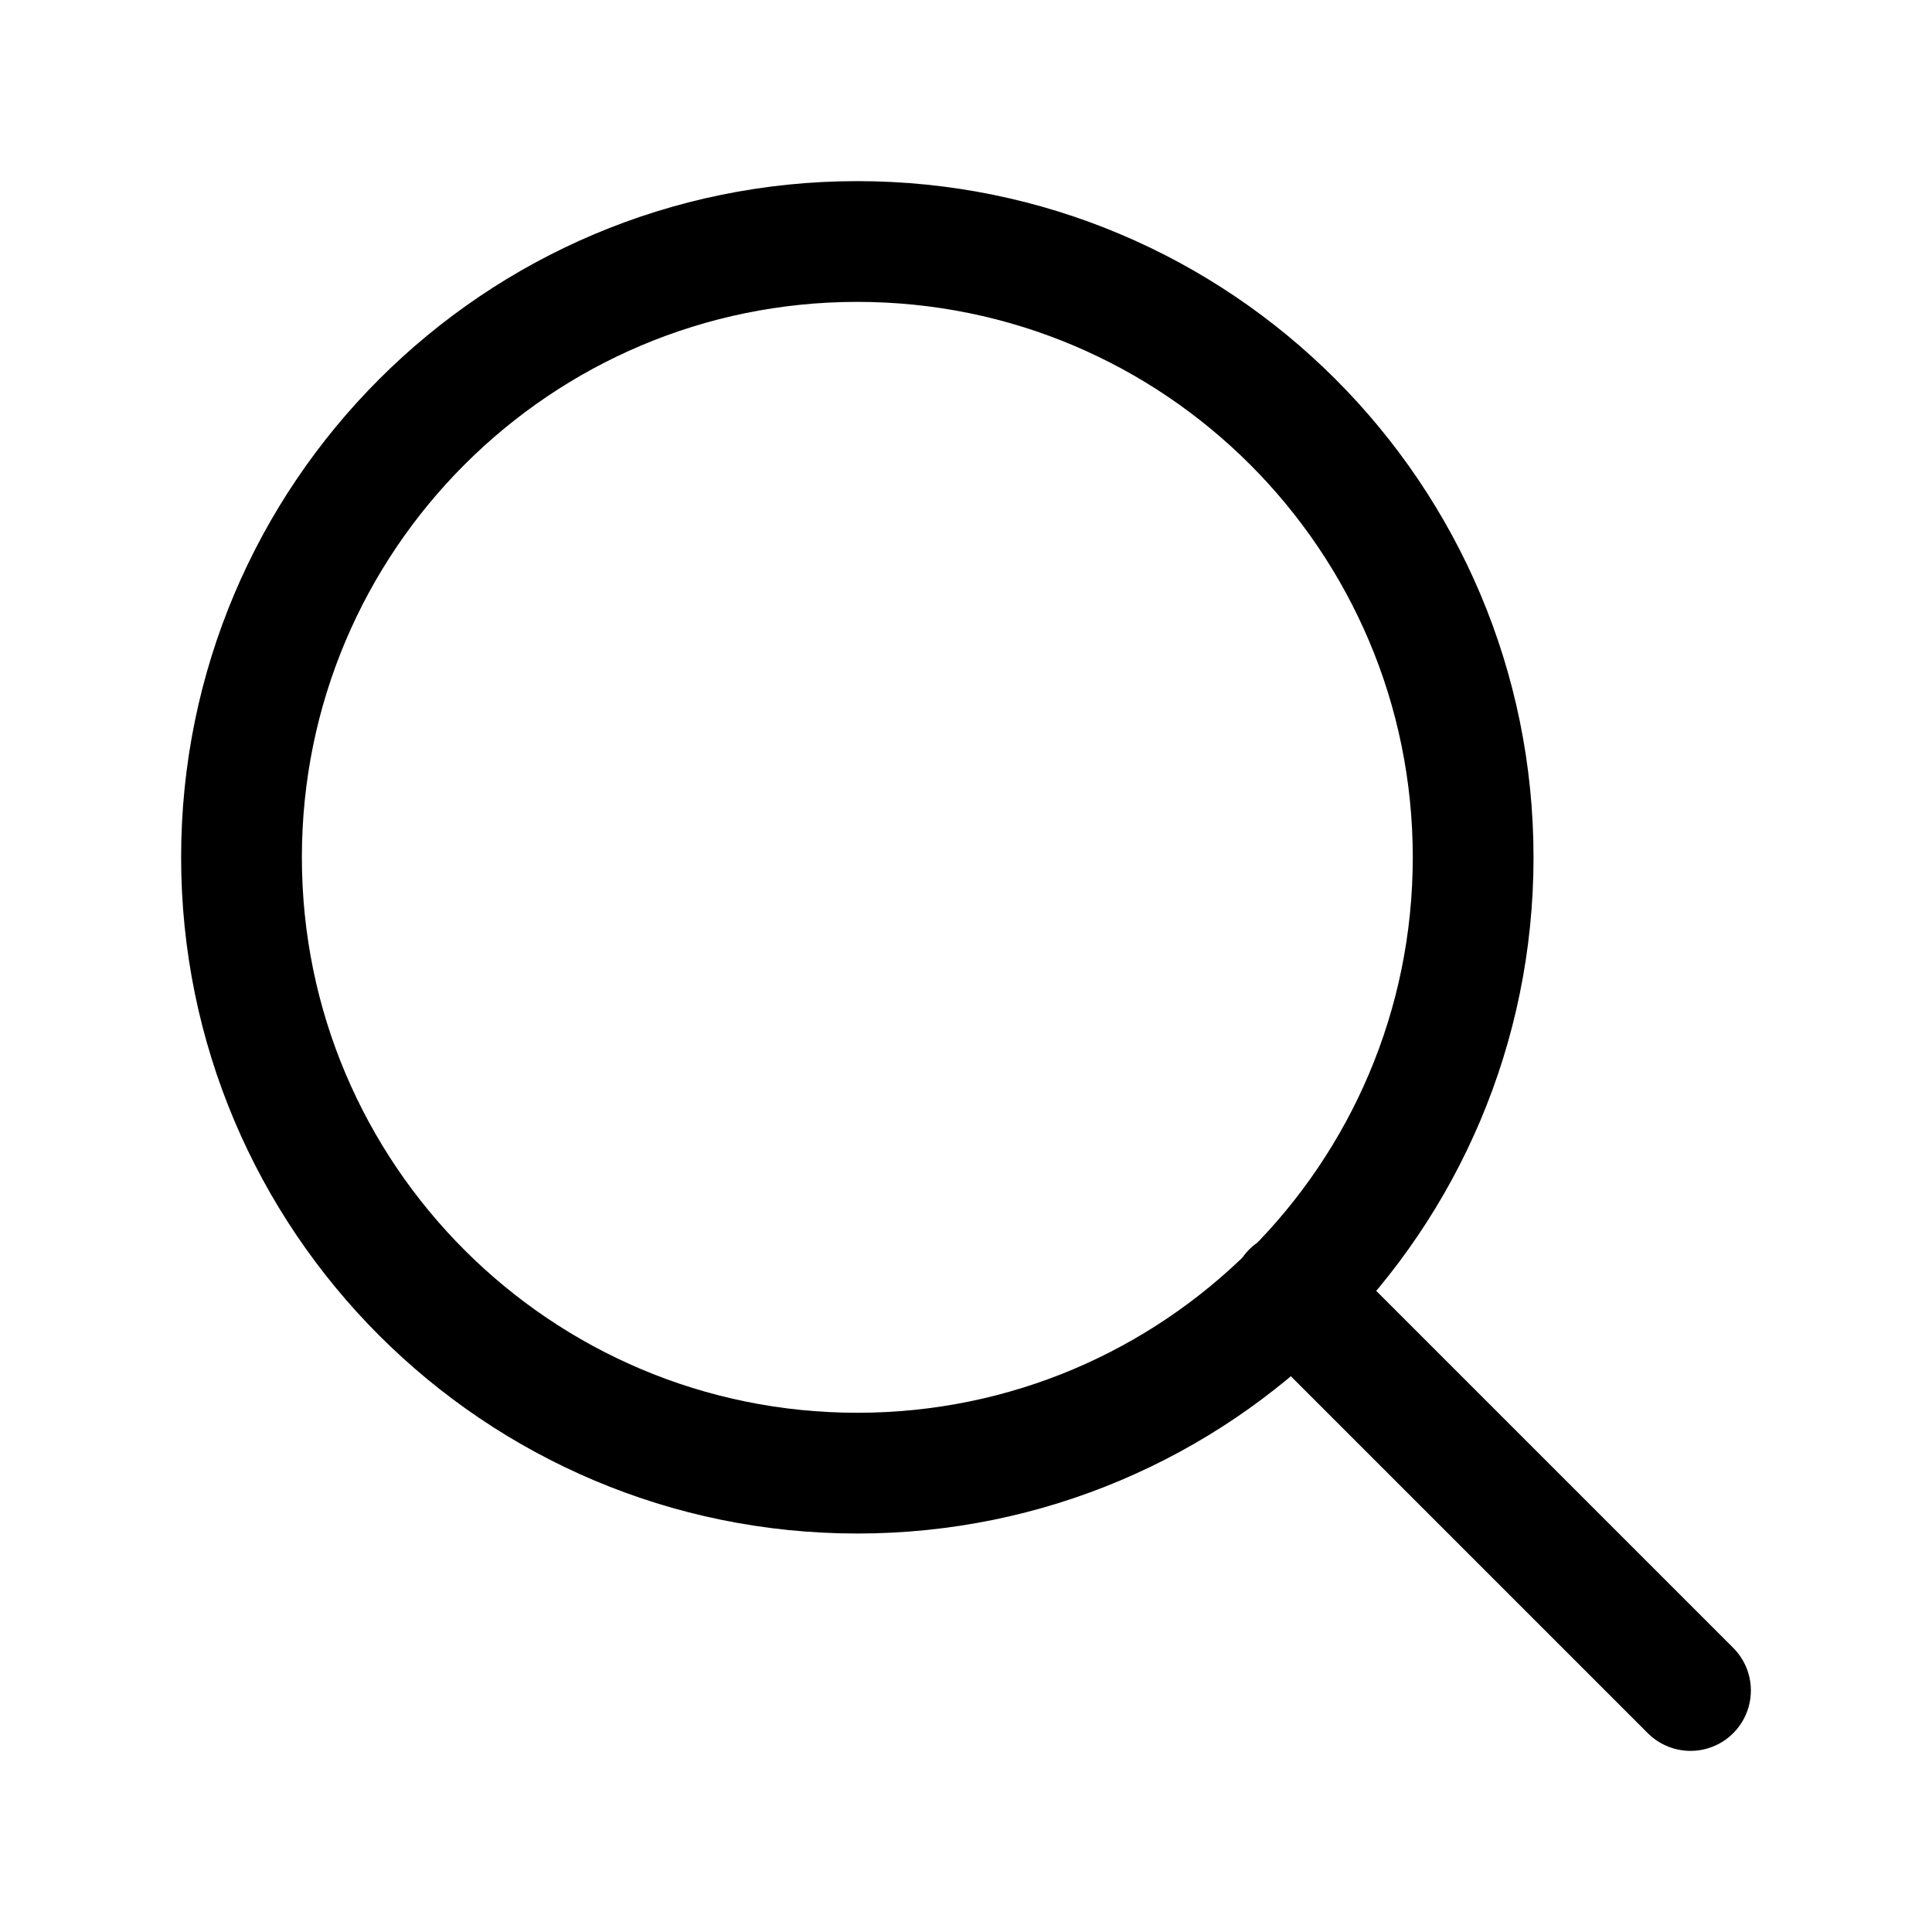
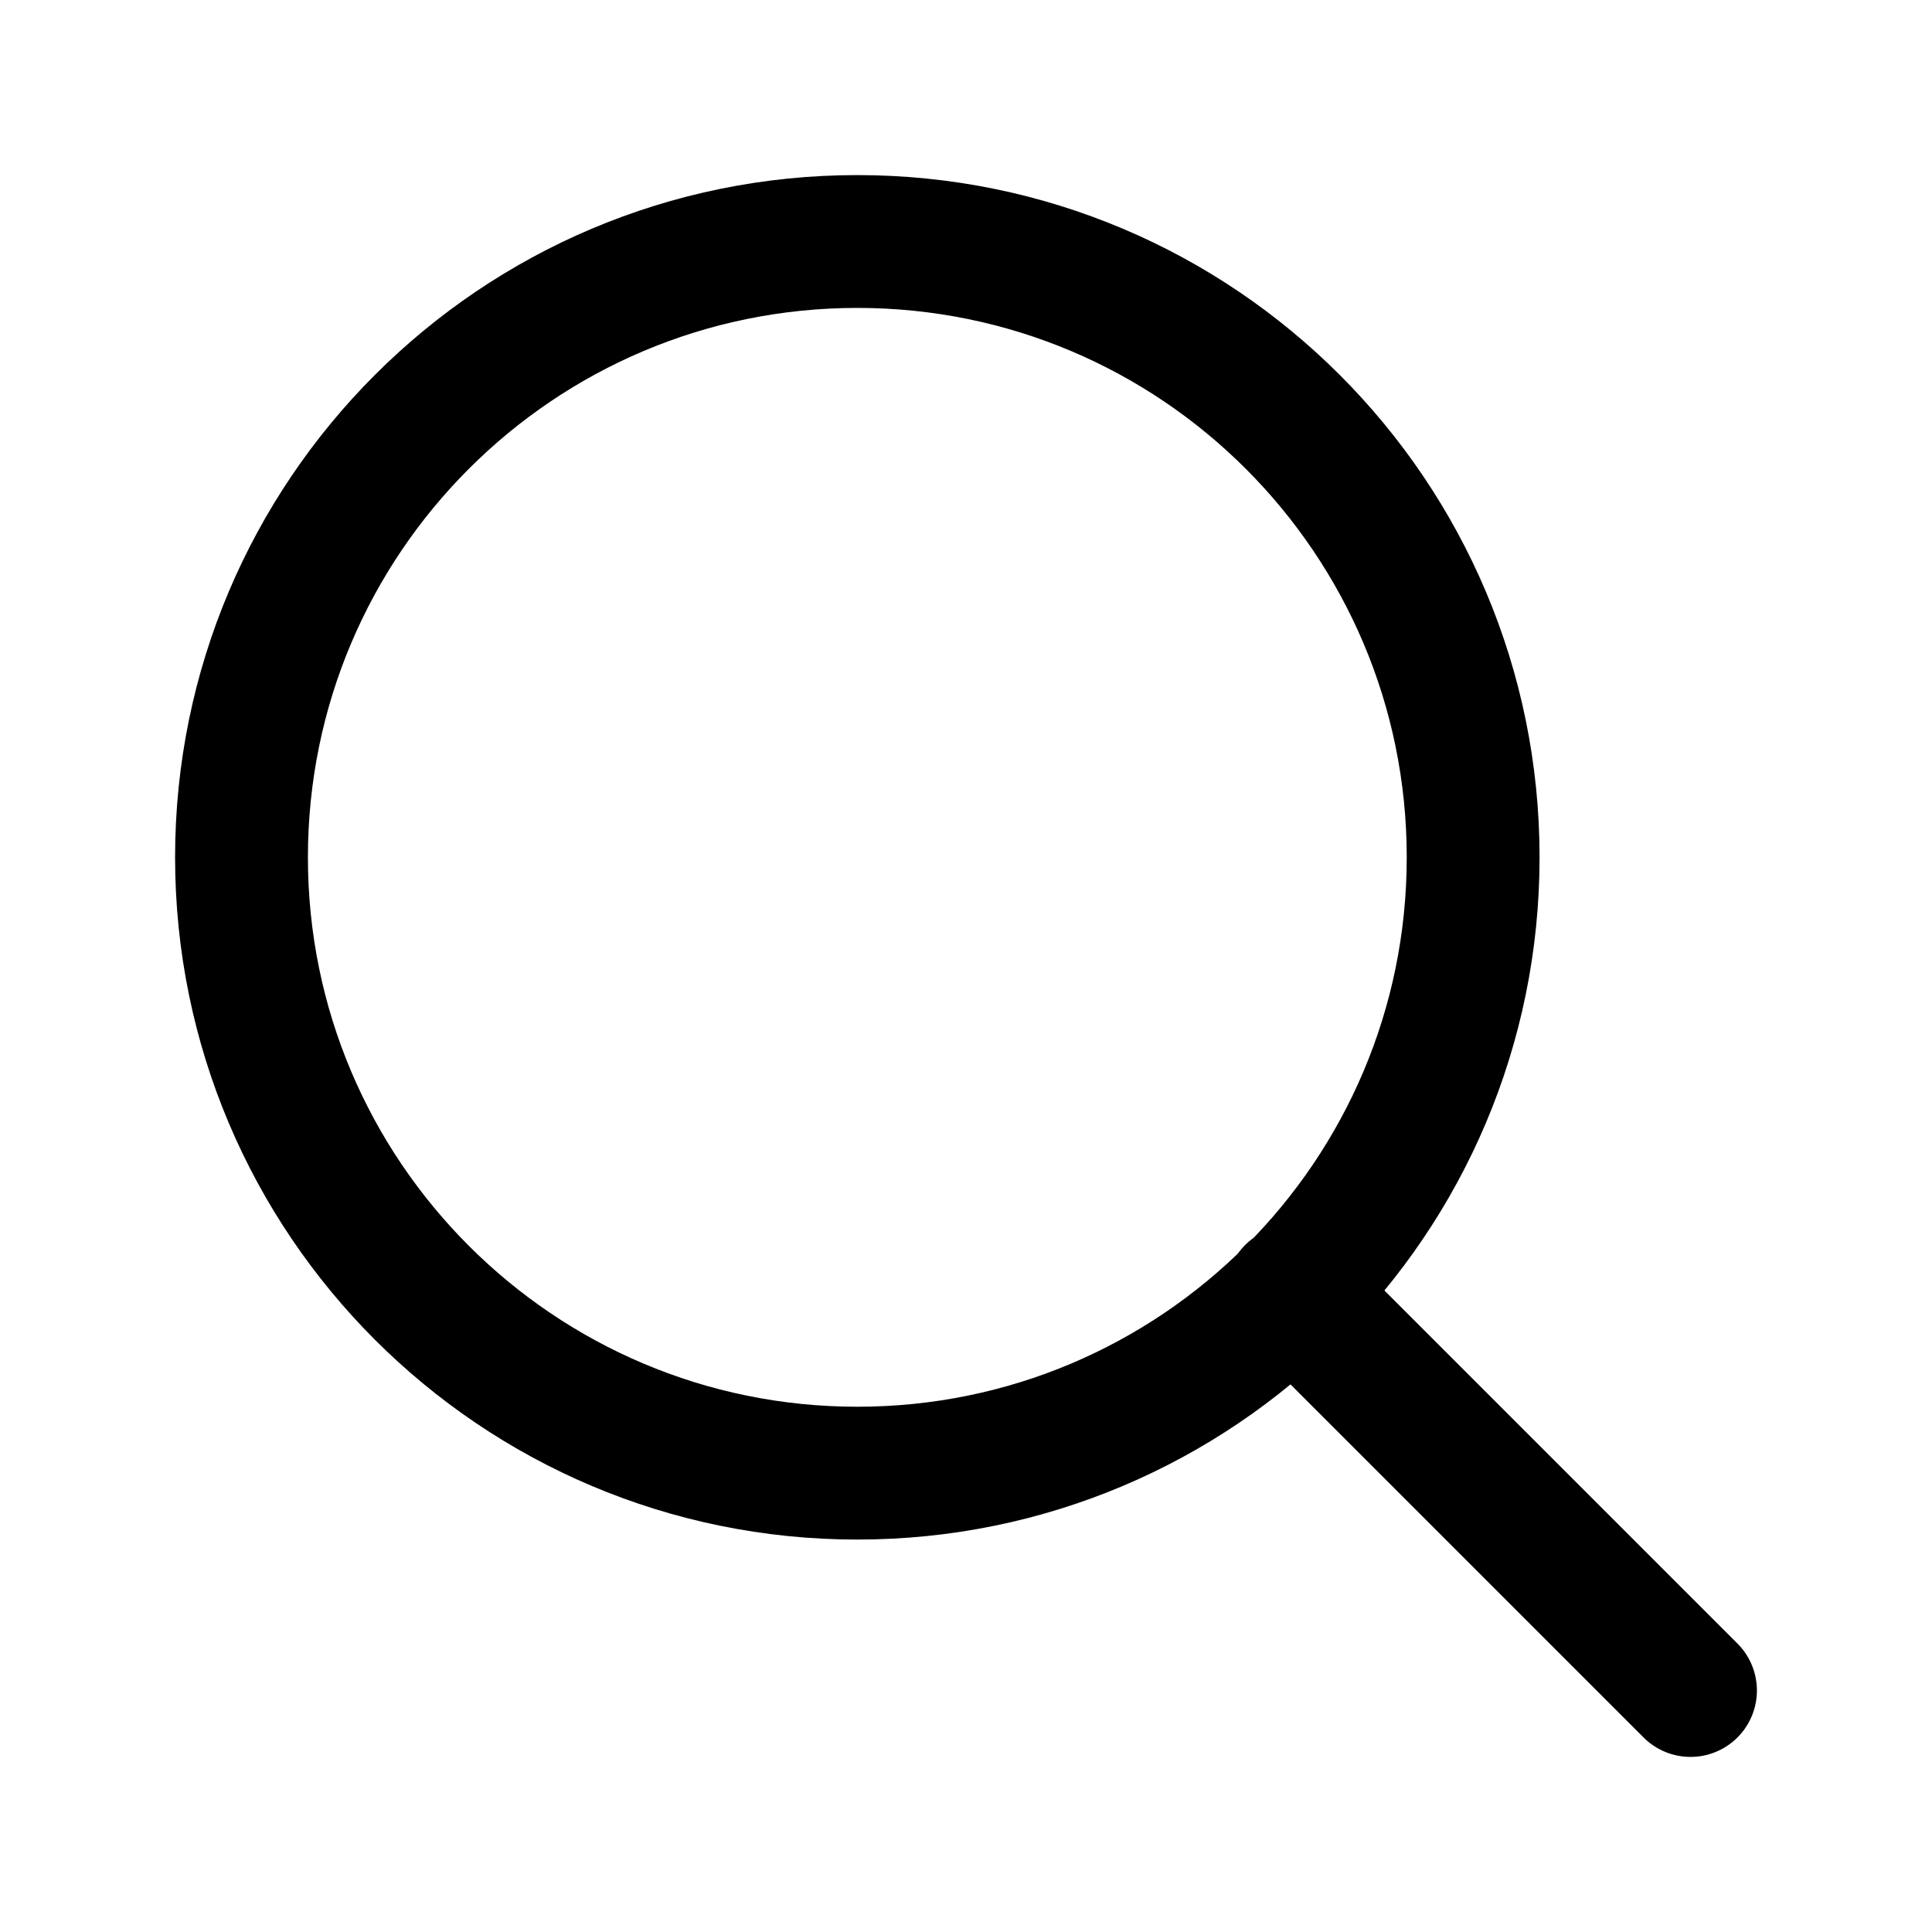
<svg xmlns="http://www.w3.org/2000/svg" fill="none" viewBox="0 0 16 16">
-   <path stroke="currentColor" stroke-linecap="round" stroke-linejoin="round" d="M10.7 10.7 14 14m-1.8-6.9A5.1 5.1 0 1 1 2 7.1a5.1 5.1 0 0 1 10.2 0" />
+   <path stroke="currentColor" stroke-linecap="round" stroke-linejoin="round" stroke-width="1.1" d="M10.7 10.7 14 14m-1.8-6.9A5.1 5.1 0 1 1 2 7.1a5.1 5.1 0 0 1 10.2 0" />
</svg>
